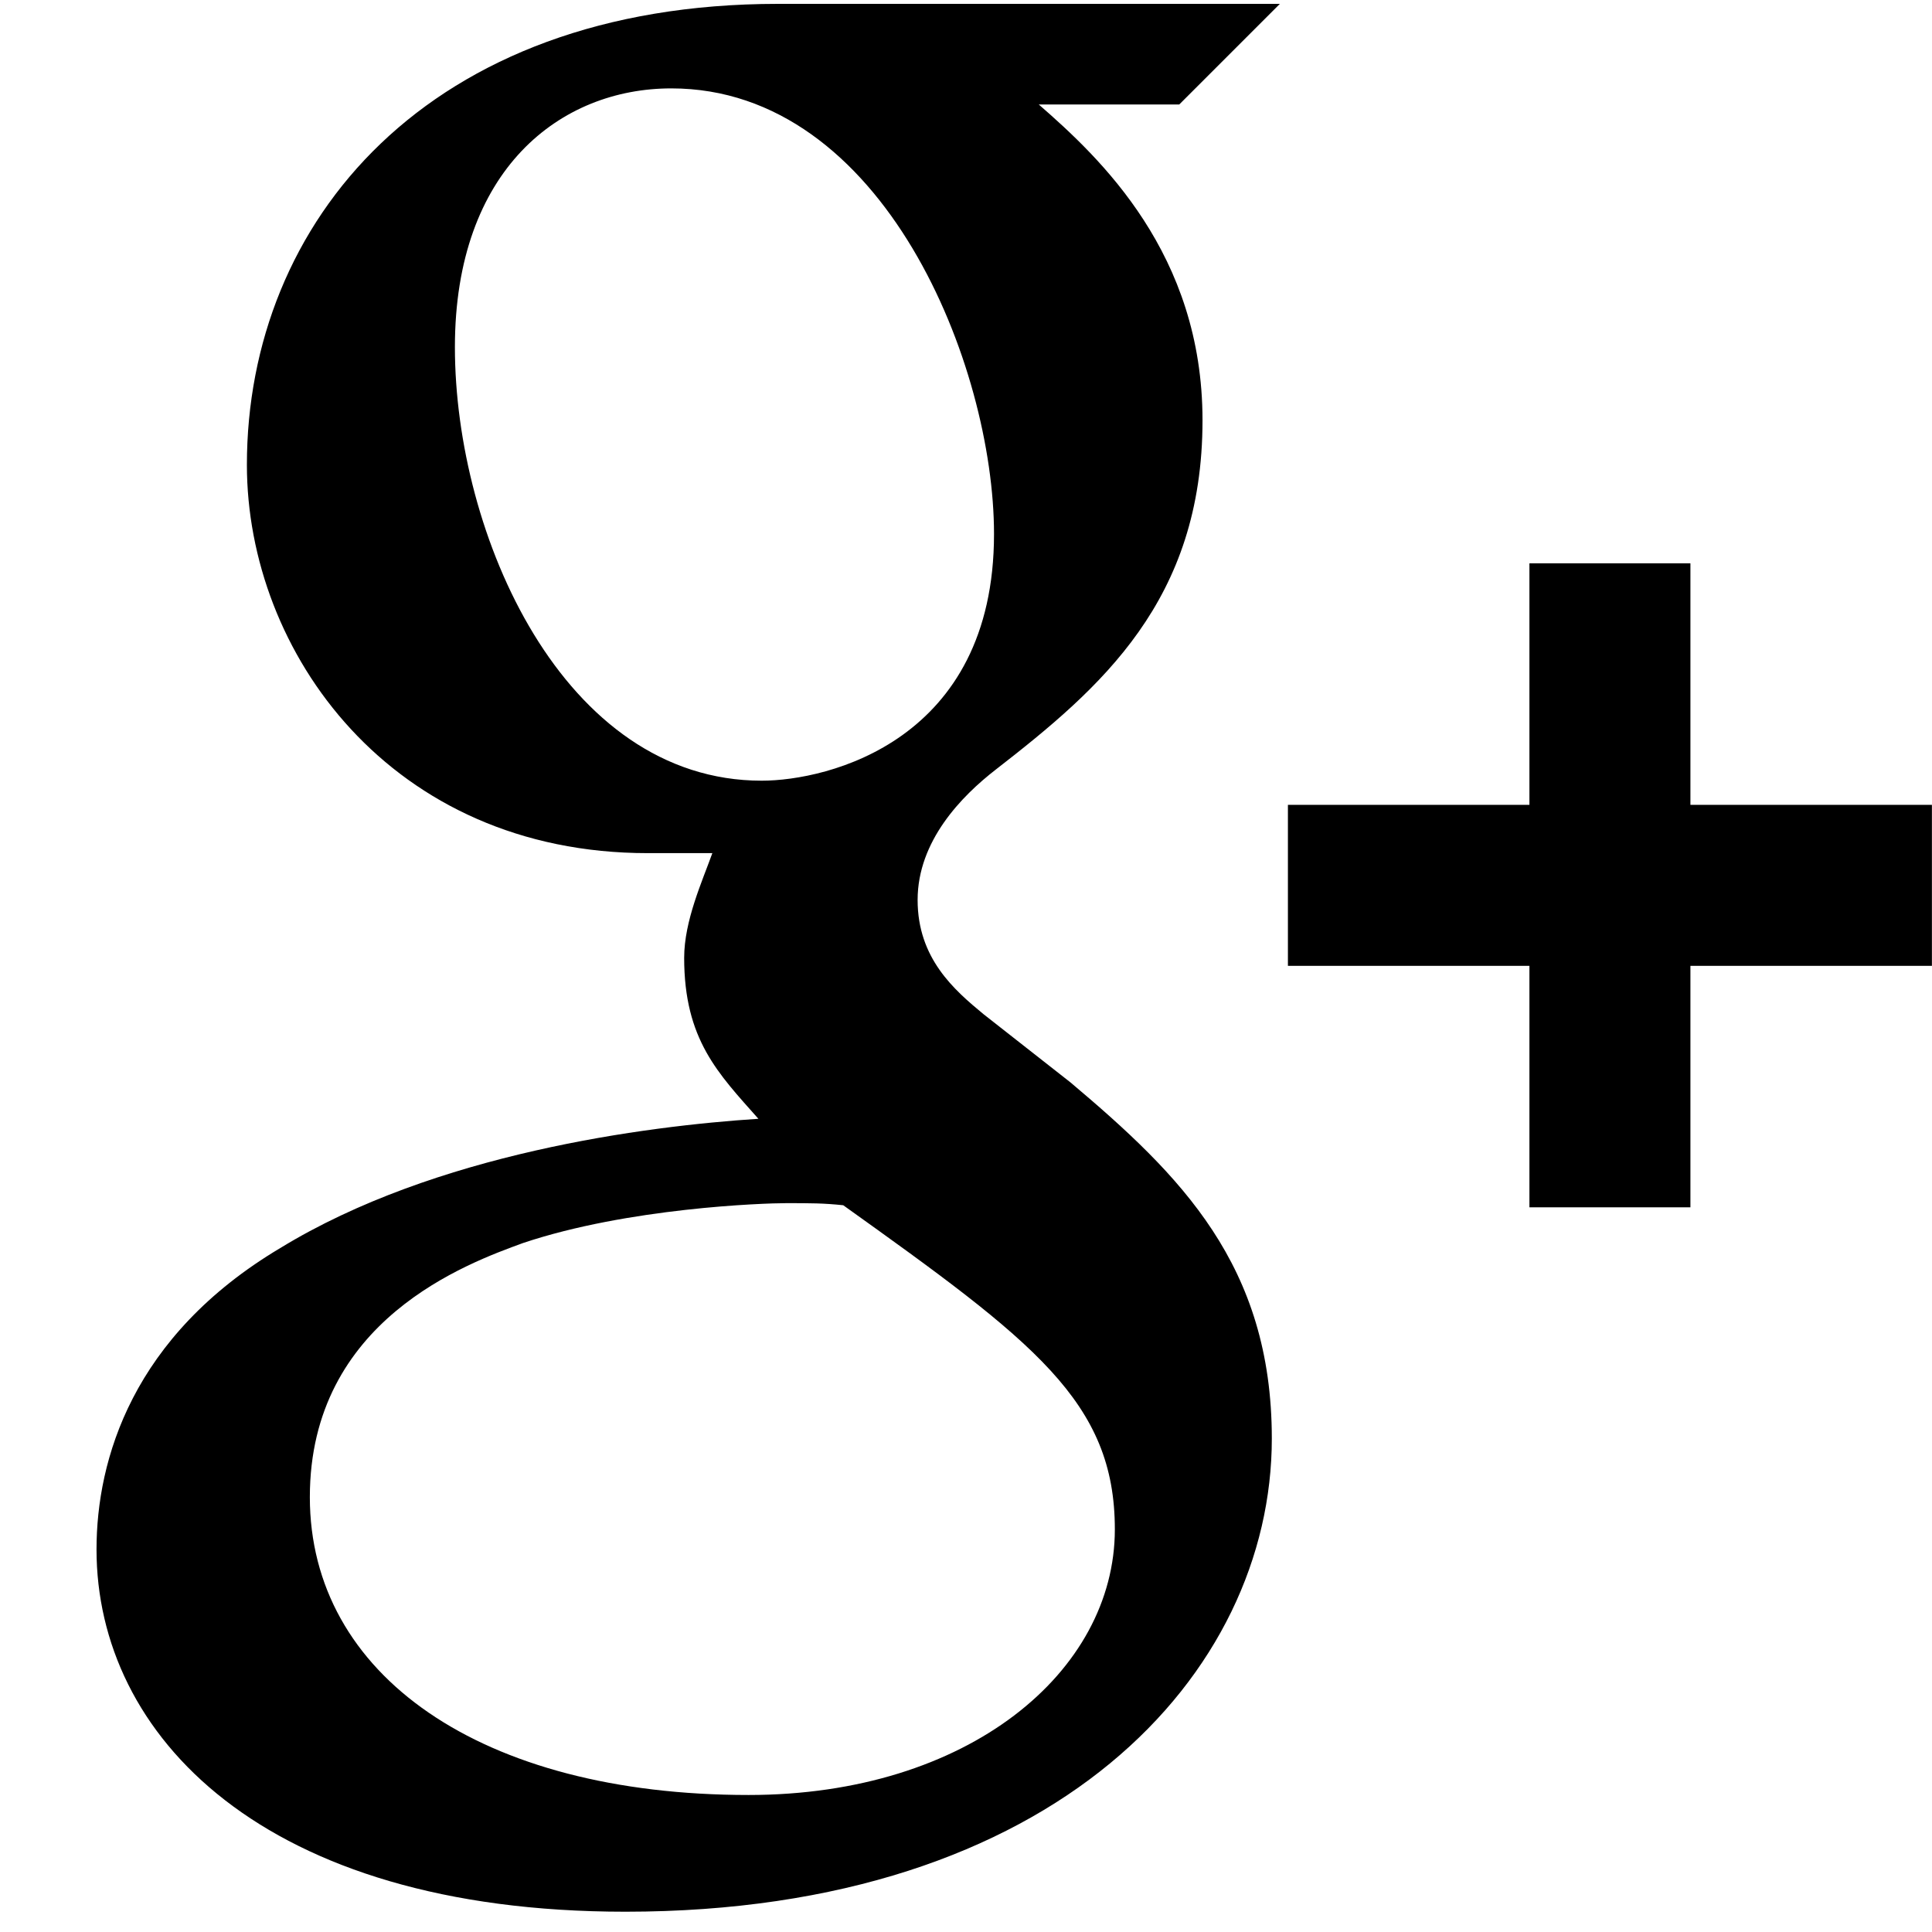
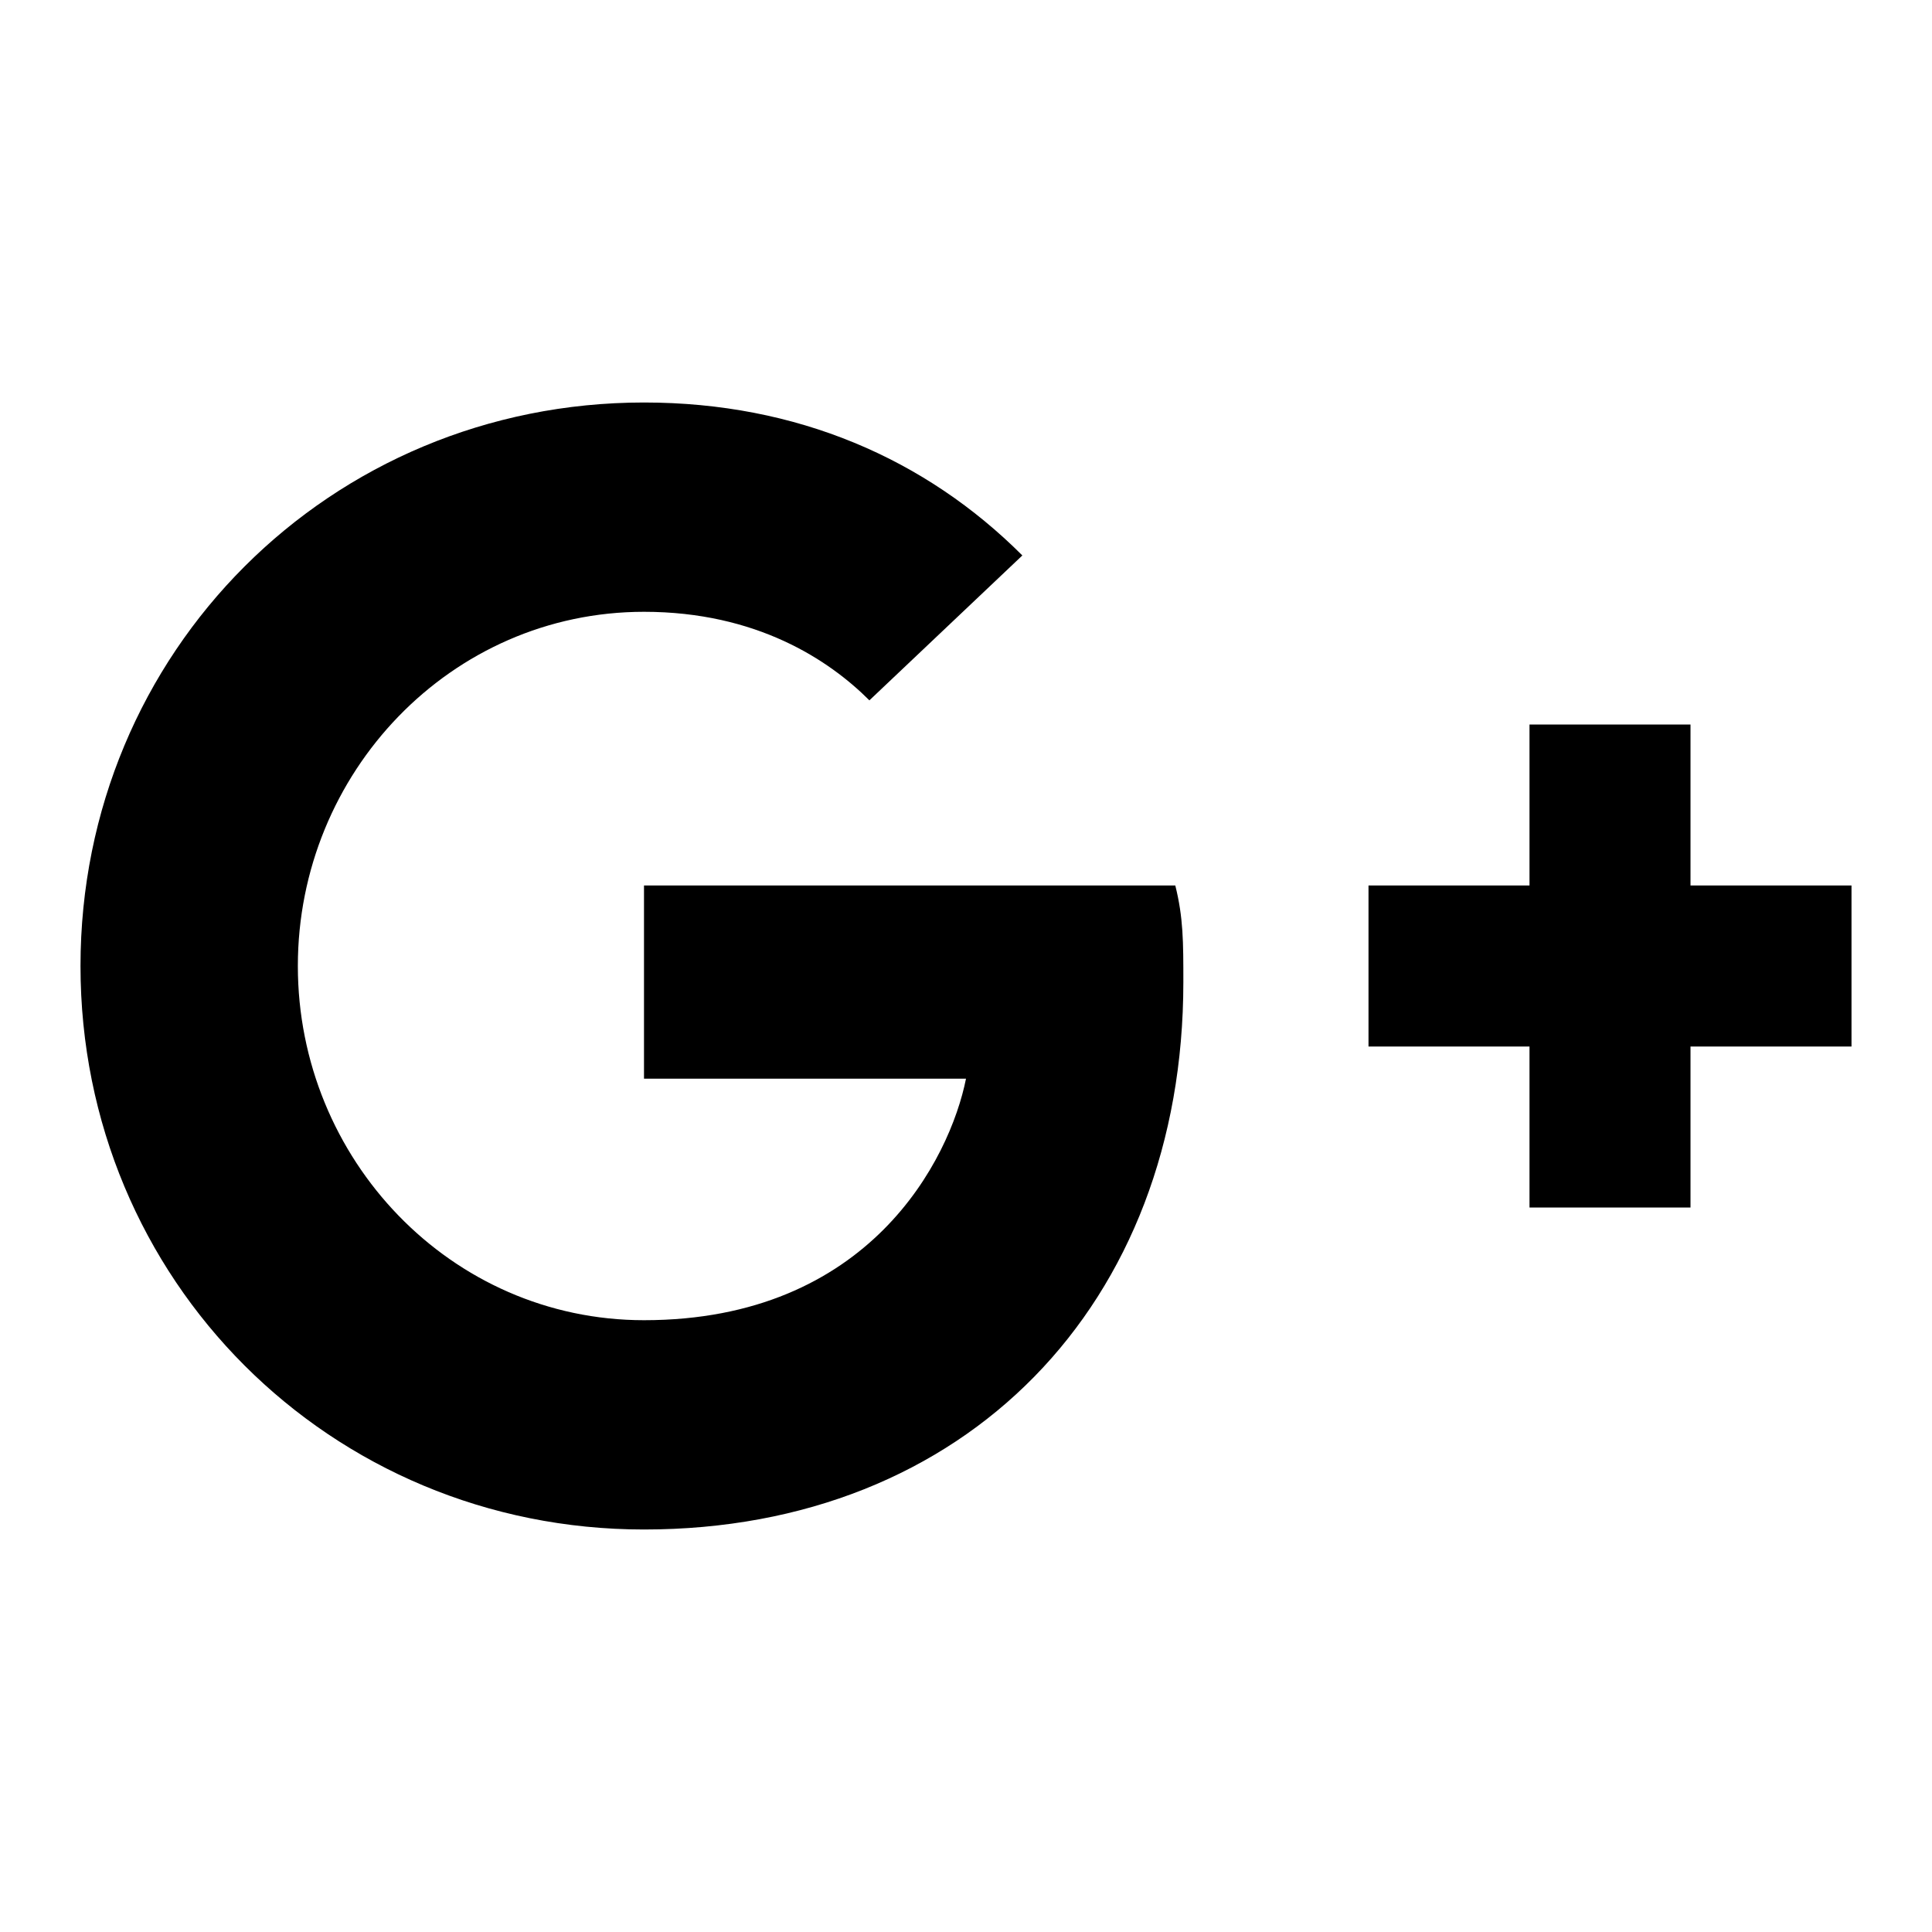
<svg xmlns="http://www.w3.org/2000/svg" version="1.1" baseProfile="full" width="24" height="24" viewBox="0 0 24.00 24.00" enable-background="new 0 0 24.00 24.00" xml:space="preserve">
-   <path fill="#000000" fill-opacity="1" stroke-width="0.2" stroke-linejoin="round" d="M 9.299,22.298C 5.973,22.298 3.849,20.807 3.849,18.598C 3.849,16.396 5.812,15.692 6.498,15.441C 7.802,15.004 9.482,14.946 9.767,14.946C 10.073,14.946 10.229,14.946 10.475,14.972C 12.842,16.664 13.849,17.411 13.849,18.998C 13.849,20.768 12.026,22.298 9.299,22.298 Z M 5.651,4.312C 5.651,2.102 6.964,1.098 8.339,1.098C 10.982,1.098 12.348,4.549 12.348,6.634C 12.348,9.205 10.281,9.698 9.462,9.698C 6.993,9.698 5.651,6.639 5.651,4.312 Z M 13.299,13.447L 12.217,12.598C 11.855,12.299 11.399,11.906 11.399,11.18C 11.399,10.447 11.945,9.889 12.371,9.559C 13.677,8.545 14.938,7.461 14.938,5.221C 14.938,3.152 13.668,1.964 12.904,1.298L 14.649,1.298L 15.899,0.048L 9.665,0.048C 5.305,0.048 3.067,2.764 3.067,5.774C 3.067,8.102 4.856,10.598 8.047,10.598L 8.849,10.598C 8.724,10.947 8.499,11.438 8.499,11.898C 8.499,12.914 8.921,13.334 9.421,13.898C 8.021,13.989 5.407,14.326 3.481,15.504C 1.644,16.598 1.199,18.132 1.199,19.248C 1.199,21.551 3.262,23.748 7.769,23.748C 13.119,23.748 15.799,20.791 15.799,17.87C 15.799,15.715 14.665,14.599 13.299,13.447 Z M 20.999,9.998L 20.999,6.998L 18.999,6.998L 18.999,9.998L 15.999,9.998L 15.999,11.998L 18.999,11.998L 18.999,14.998L 20.999,14.998L 20.999,11.998L 23.999,11.998L 23.999,9.998L 20.999,9.998 Z " />
+   <path fill="#000000" fill-opacity="1" stroke-width="1.333" stroke-linejoin="miter" d="M 23,11L 21,11L 21,9L 19,9L 19,11L 17,11L 17,13L 19,13L 19,15L 21,15L 21,13L 23,13M 8,11L 8,13.4L 12,13.4C 11.8,14.4 10.8,16.4 8,16.4C 5.6,16.4 3.7,14.4 3.7,12C 3.7,9.6 5.6,7.6 8,7.6C 9.4,7.6 10.3,8.2 10.8,8.7L 12.7,6.9C 11.5,5.7 9.9,5 8,5C 4.1,5 1,8.1 1,12C 1,15.9 4.1,19 8,19C 12,19 14.7,16.2 14.7,12.2C 14.7,11.7 14.7,11.4 14.6,11L 8,11 Z " />
</svg>
